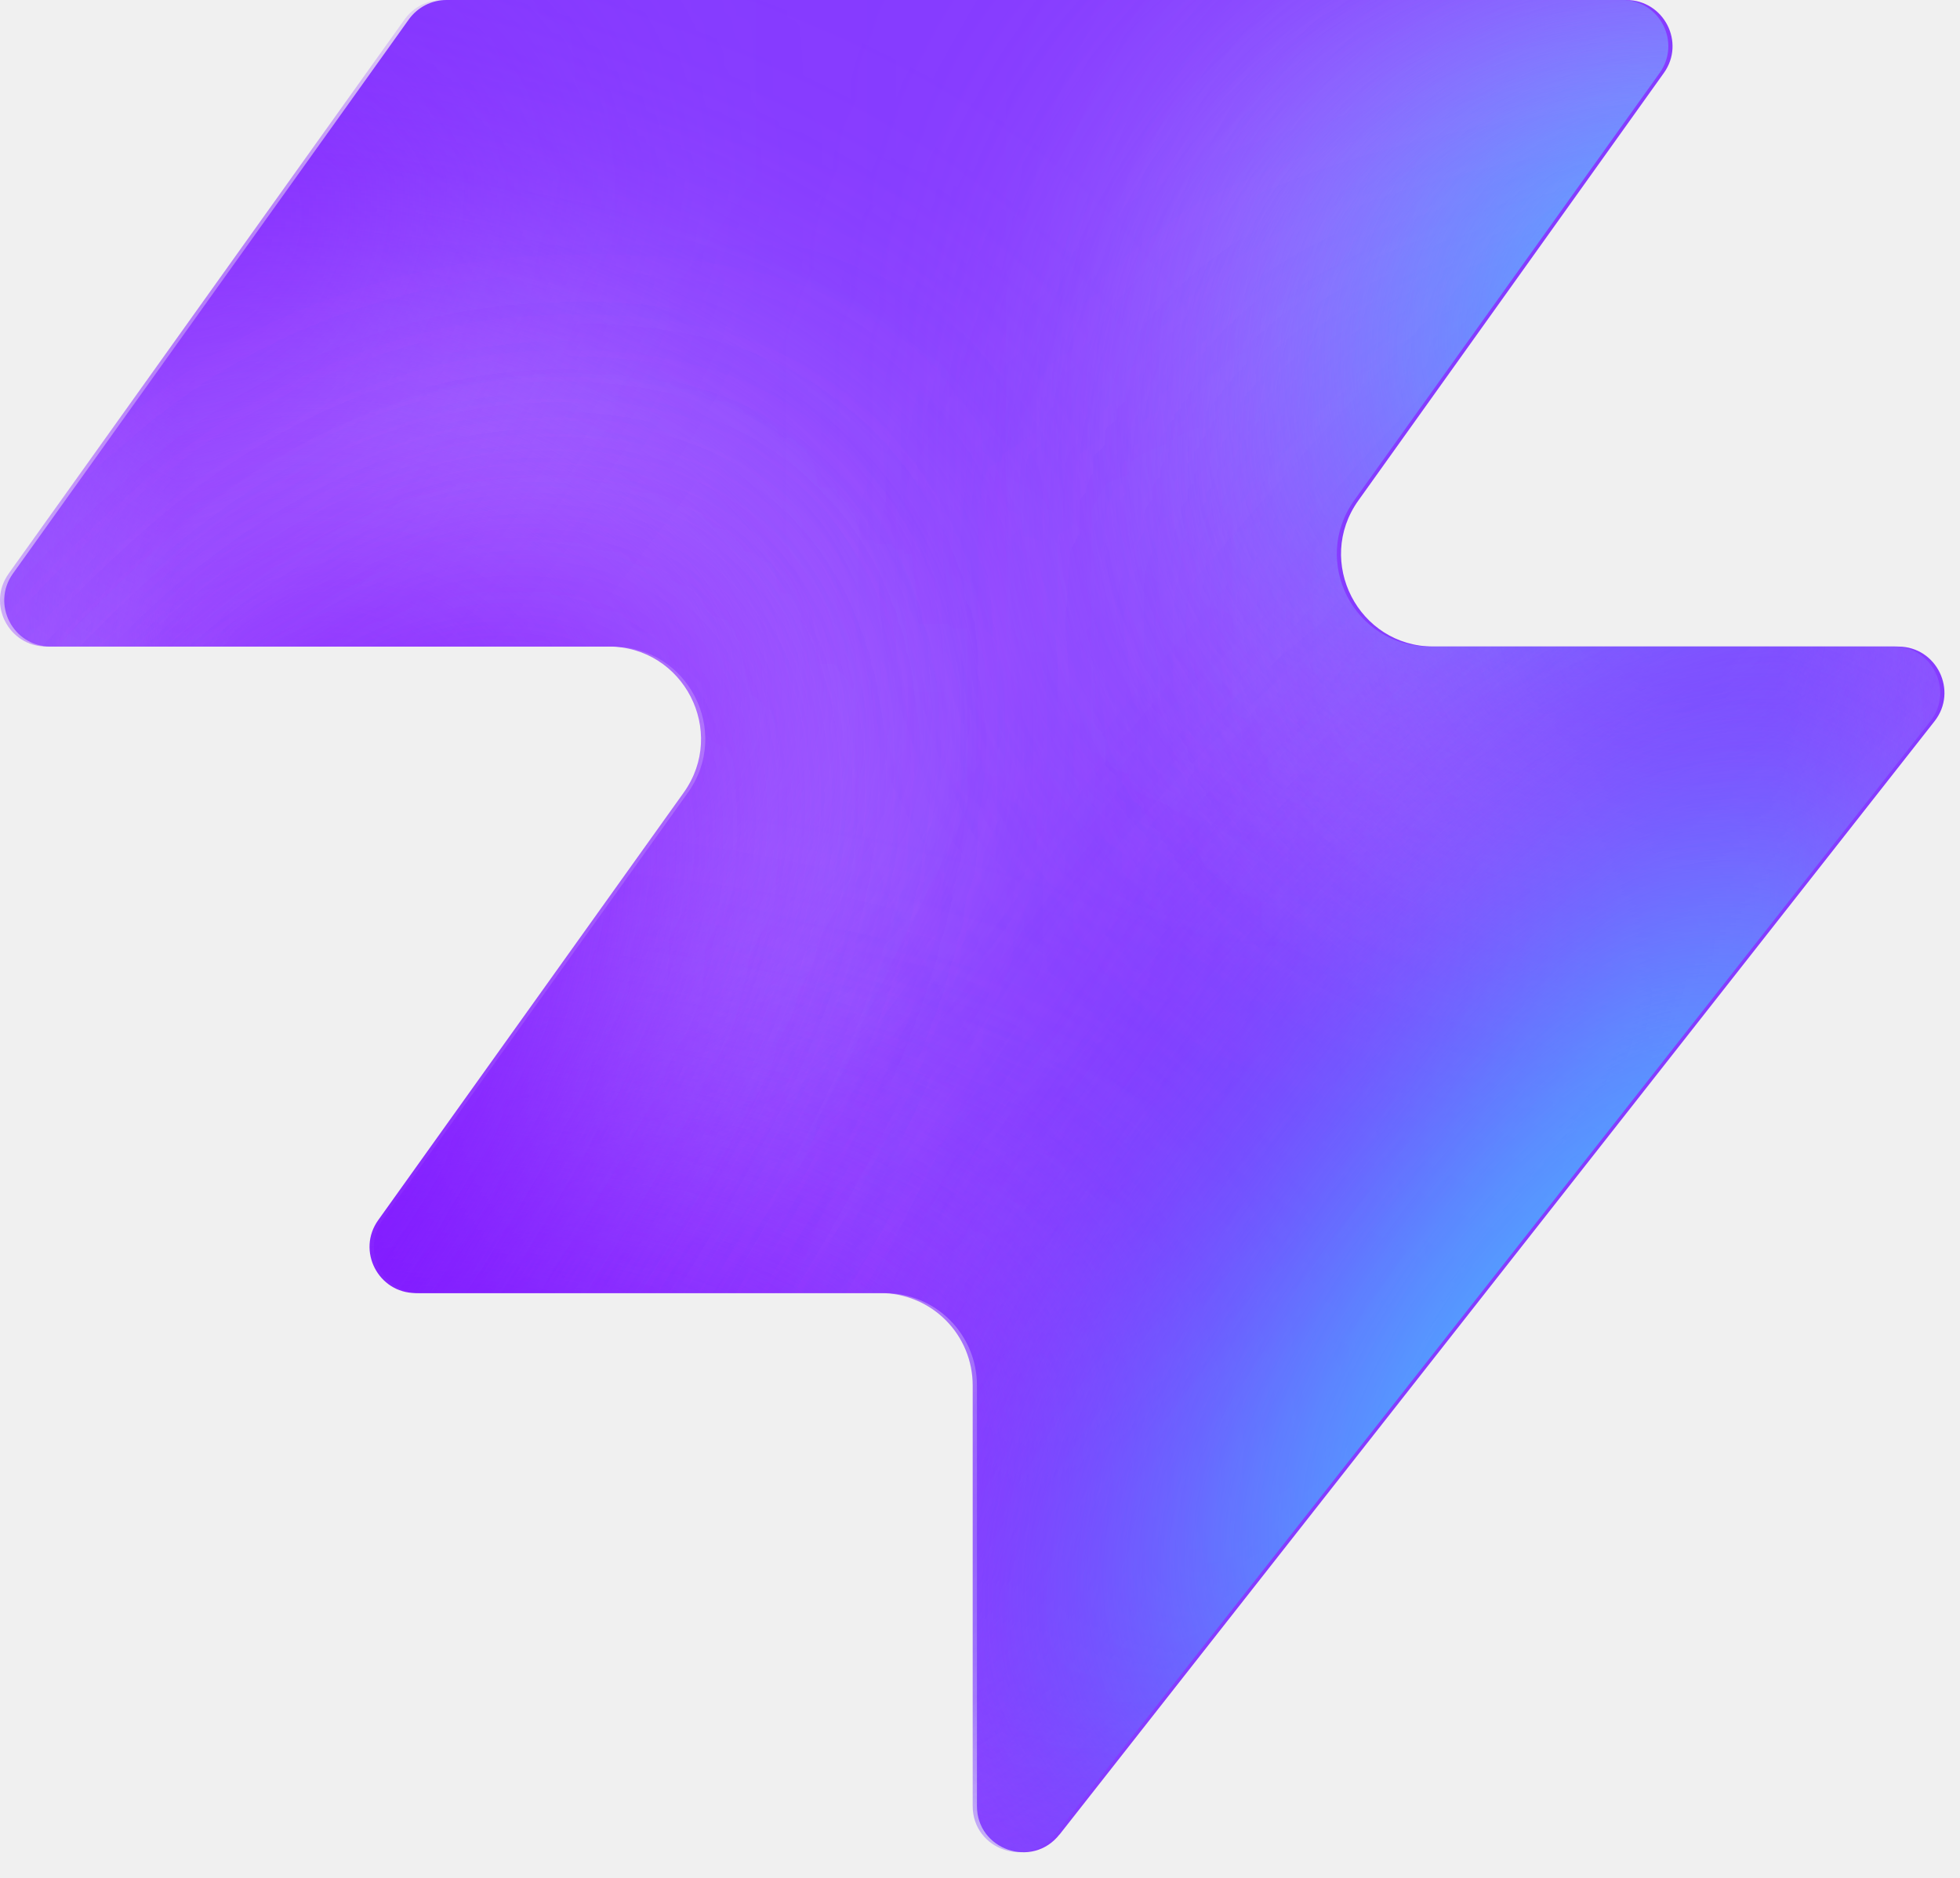
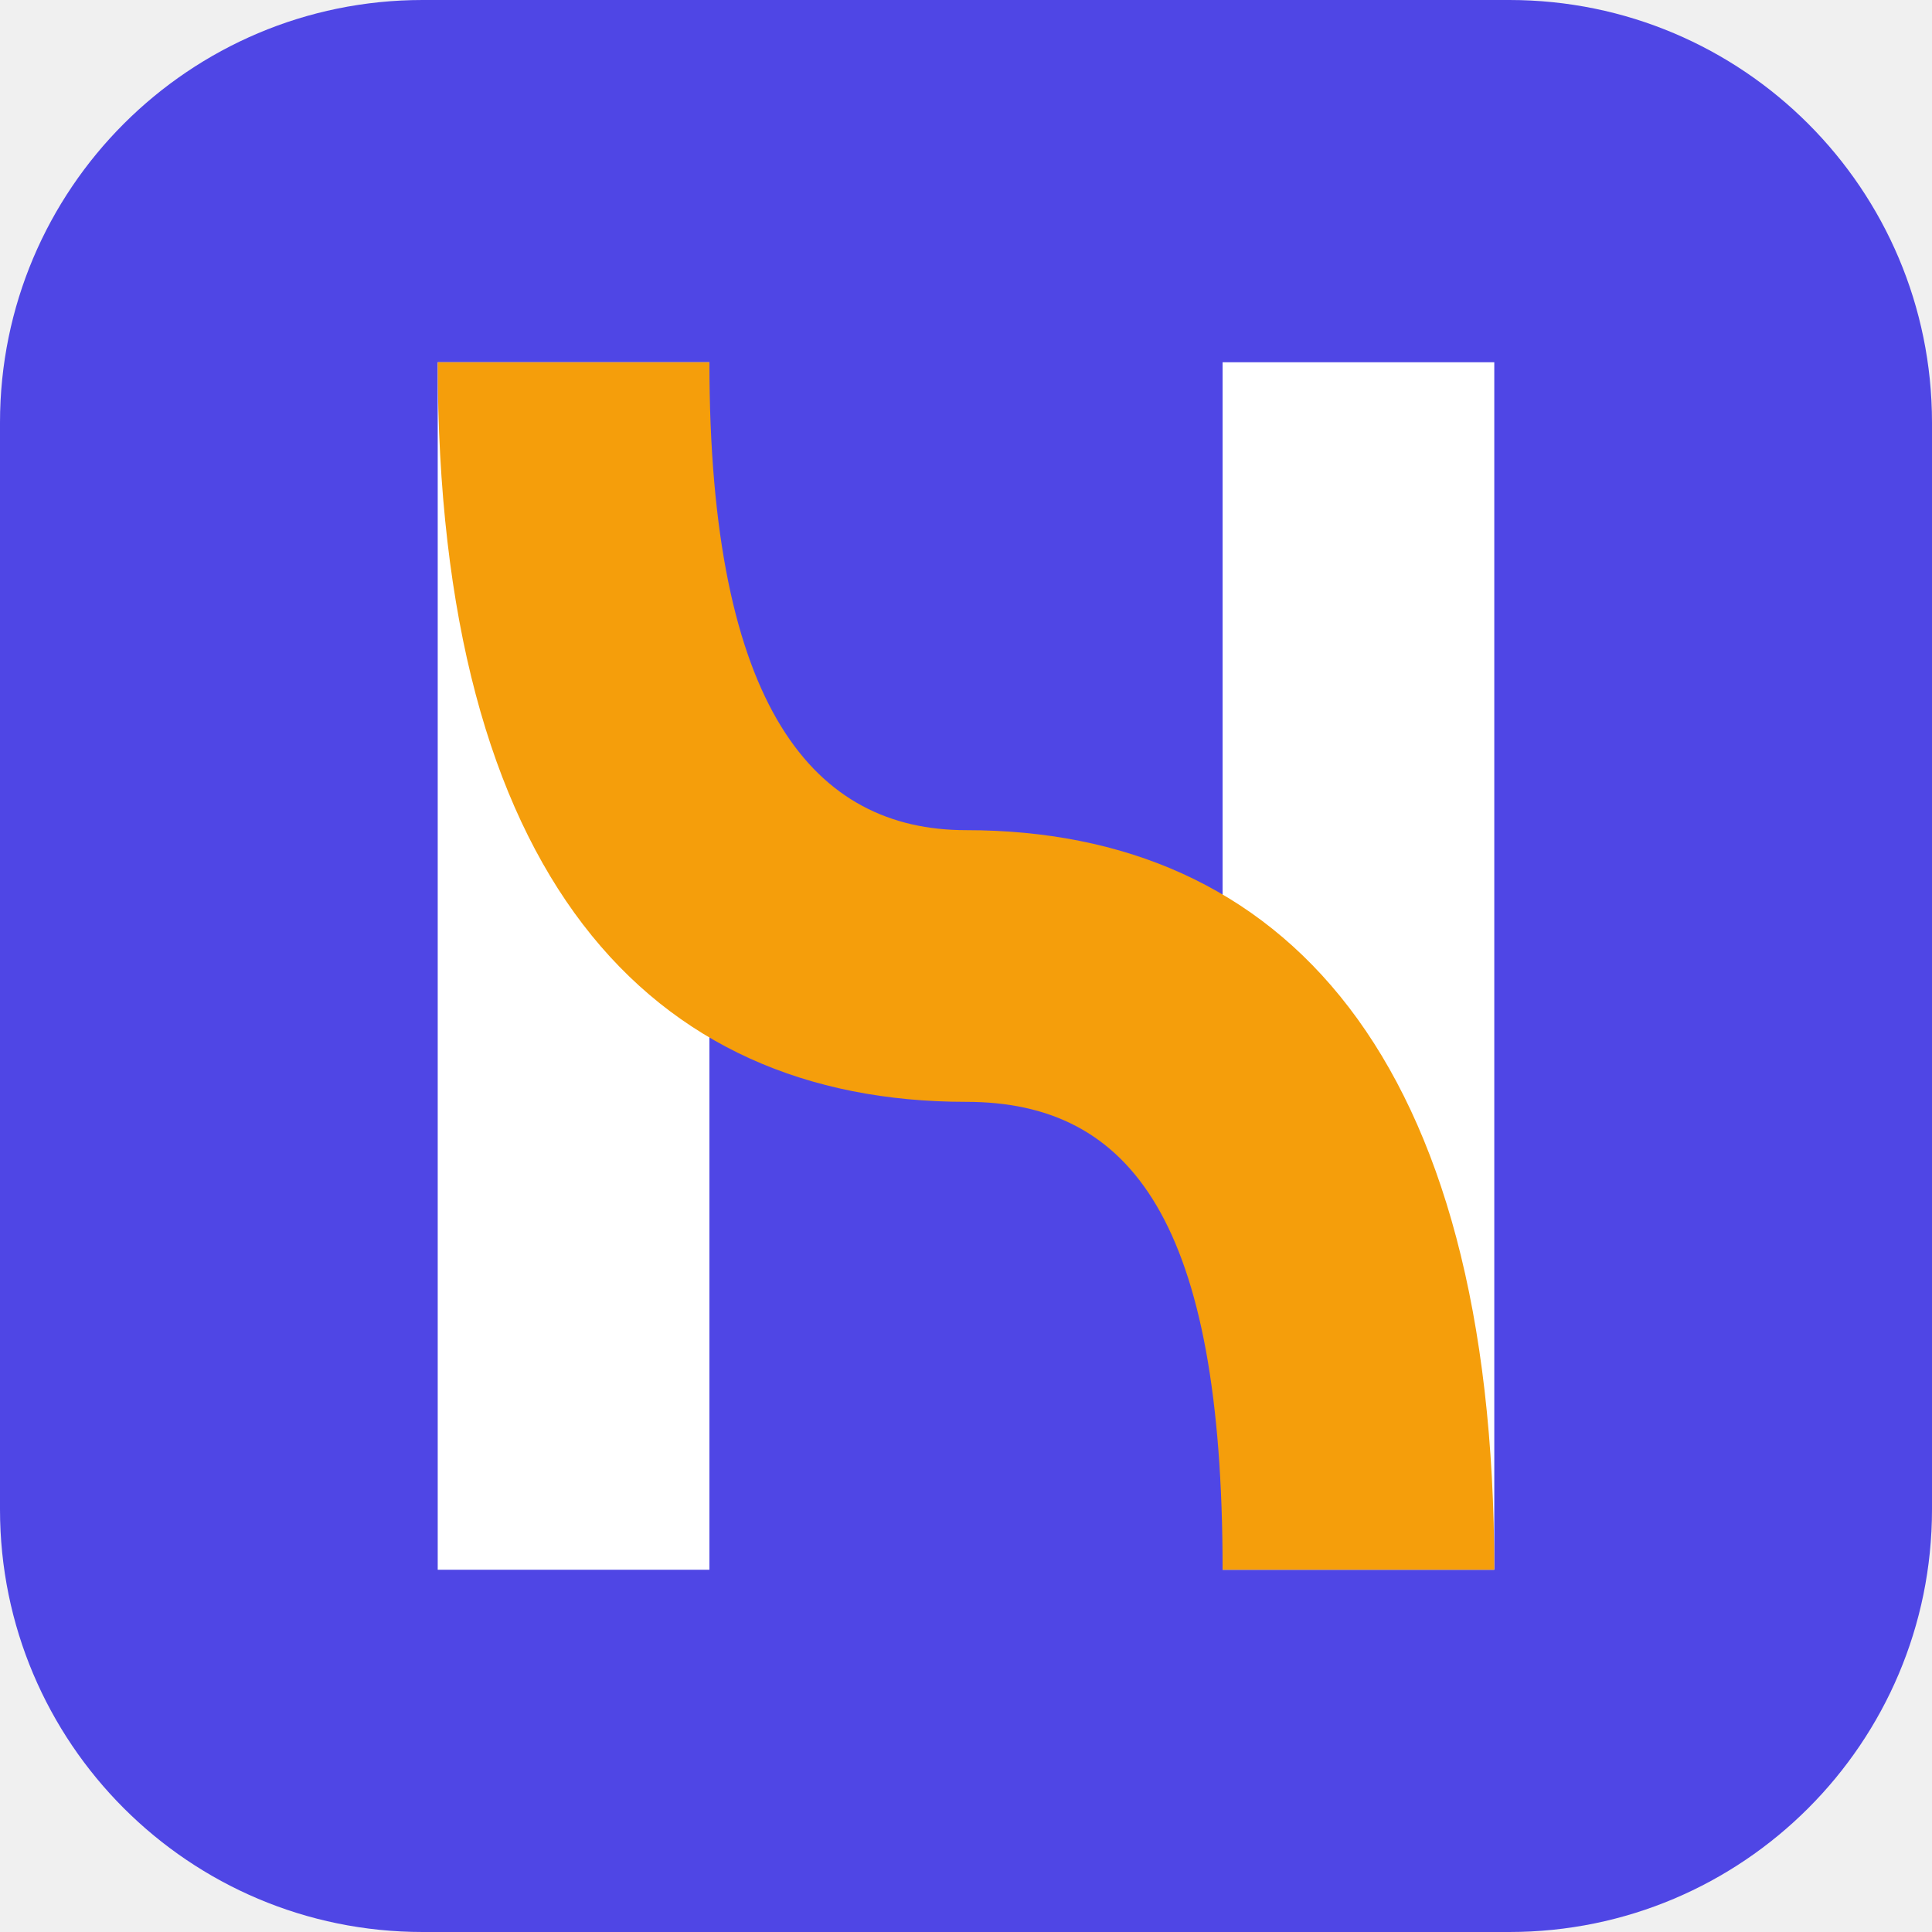
- <svg xmlns="http://www.w3.org/2000/svg" width="48" height="46" fill="none" viewBox="0 0 48 46">
-   <path fill="#863bff" d="M25.946 44.938c-.664.845-2.021.375-2.021-.698V33.937a2.26 2.26 0 0 0-2.262-2.262H10.287c-.92 0-1.456-1.04-.92-1.788l7.48-10.471c1.07-1.497 0-3.578-1.842-3.578H1.237c-.92 0-1.456-1.04-.92-1.788L10.013.474c.214-.297.556-.474.92-.474h28.894c.92 0 1.456 1.04.92 1.788l-7.48 10.471c-1.07 1.498 0 3.579 1.842 3.579h11.377c.943 0 1.473 1.088.89 1.83L25.947 44.94z" style="fill:#863bff;fill:color(display-p3 .525 .23 1);fill-opacity:1" />
-   <mask id="a" width="48" height="46" x="0" y="0" maskUnits="userSpaceOnUse" style="mask-type:alpha">
-     <path fill="#000" d="M25.842 44.938c-.664.844-2.021.375-2.021-.698V33.937a2.26 2.26 0 0 0-2.262-2.262H10.183c-.92 0-1.456-1.04-.92-1.788l7.48-10.471c1.07-1.498 0-3.579-1.842-3.579H1.133c-.92 0-1.456-1.04-.92-1.787L9.91.473c.214-.297.556-.474.92-.474h28.894c.92 0 1.456 1.04.92 1.788l-7.48 10.471c-1.07 1.498 0 3.578 1.842 3.578h11.377c.943 0 1.473 1.088.89 1.832L25.843 44.94z" style="fill:#000;fill-opacity:1" />
-   </mask>
-   <g mask="url(#a)">
-     <g filter="url(#b)">
-       <ellipse cx="5.508" cy="14.704" fill="#ede6ff" rx="5.508" ry="14.704" style="fill:#ede6ff;fill:color(display-p3 .927 .903 1);fill-opacity:1" transform="matrix(.00324 1 1 -.00324 -4.47 31.516)" />
+ <svg xmlns="http://www.w3.org/2000/svg" viewBox="0 0 512 512">
+   <rect width="512" height="512" rx="112" fill="#4f46e5" />
+   <g transform="translate(116,16) scale(2)">
+     <g fill="#ffffff">
+       <path d="M0,40 H36 V200 H0 Z" />
+       <path d="M104,40 H140 V200 H104 Z" />
    </g>
-     <g filter="url(#c)">
-       <ellipse cx="10.399" cy="29.851" fill="#ede6ff" rx="10.399" ry="29.851" style="fill:#ede6ff;fill:color(display-p3 .927 .903 1);fill-opacity:1" transform="matrix(.00324 1 1 -.00324 -39.328 7.883)" />
-     </g>
-     <g filter="url(#d)">
-       <ellipse cx="5.508" cy="30.487" fill="#7e14ff" rx="5.508" ry="30.487" style="fill:#7e14ff;fill:color(display-p3 .492 .077 1);fill-opacity:1" transform="rotate(89.814 -25.913 -14.639)scale(1 -1)" />
-     </g>
-     <g filter="url(#e)">
-       <ellipse cx="5.508" cy="30.599" fill="#7e14ff" rx="5.508" ry="30.599" style="fill:#7e14ff;fill:color(display-p3 .492 .077 1);fill-opacity:1" transform="rotate(89.814 -32.644 -3.334)scale(1 -1)" />
-     </g>
-     <g filter="url(#f)">
-       <ellipse cx="5.508" cy="30.599" fill="#7e14ff" rx="5.508" ry="30.599" style="fill:#7e14ff;fill:color(display-p3 .492 .077 1);fill-opacity:1" transform="matrix(.00324 1 1 -.00324 -34.34 30.47)" />
-     </g>
-     <g filter="url(#g)">
-       <ellipse cx="14.072" cy="22.078" fill="#ede6ff" rx="14.072" ry="22.078" style="fill:#ede6ff;fill:color(display-p3 .927 .903 1);fill-opacity:1" transform="rotate(93.35 24.506 48.493)scale(-1 1)" />
-     </g>
-     <g filter="url(#h)">
-       <ellipse cx="3.47" cy="21.501" fill="#7e14ff" rx="3.47" ry="21.501" style="fill:#7e14ff;fill:color(display-p3 .492 .077 1);fill-opacity:1" transform="rotate(89.009 28.708 47.59)scale(-1 1)" />
-     </g>
-     <g filter="url(#i)">
-       <ellipse cx="3.47" cy="21.501" fill="#7e14ff" rx="3.47" ry="21.501" style="fill:#7e14ff;fill:color(display-p3 .492 .077 1);fill-opacity:1" transform="rotate(89.009 28.708 47.59)scale(-1 1)" />
-     </g>
-     <g filter="url(#j)">
-       <ellipse cx=".387" cy="8.972" fill="#7e14ff" rx="4.407" ry="29.108" style="fill:#7e14ff;fill:color(display-p3 .492 .077 1);fill-opacity:1" transform="rotate(39.51 .387 8.972)" />
-     </g>
-     <g filter="url(#k)">
-       <ellipse cx="47.523" cy="-6.092" fill="#7e14ff" rx="4.407" ry="29.108" style="fill:#7e14ff;fill:color(display-p3 .492 .077 1);fill-opacity:1" transform="rotate(37.892 47.523 -6.092)" />
-     </g>
-     <g filter="url(#l)">
-       <ellipse cx="41.412" cy="6.333" fill="#47bfff" rx="5.971" ry="9.665" style="fill:#47bfff;fill:color(display-p3 .28 .748 1);fill-opacity:1" transform="rotate(37.892 41.412 6.333)" />
-     </g>
-     <g filter="url(#m)">
-       <ellipse cx="-1.879" cy="38.332" fill="#7e14ff" rx="4.407" ry="29.108" style="fill:#7e14ff;fill:color(display-p3 .492 .077 1);fill-opacity:1" transform="rotate(37.892 -1.88 38.332)" />
-     </g>
-     <g filter="url(#n)">
-       <ellipse cx="-1.879" cy="38.332" fill="#7e14ff" rx="4.407" ry="29.108" style="fill:#7e14ff;fill:color(display-p3 .492 .077 1);fill-opacity:1" transform="rotate(37.892 -1.88 38.332)" />
-     </g>
-     <g filter="url(#o)">
-       <ellipse cx="35.651" cy="29.907" fill="#7e14ff" rx="4.407" ry="29.108" style="fill:#7e14ff;fill:color(display-p3 .492 .077 1);fill-opacity:1" transform="rotate(37.892 35.651 29.907)" />
-     </g>
-     <g filter="url(#p)">
-       <ellipse cx="38.418" cy="32.4" fill="#47bfff" rx="5.971" ry="15.297" style="fill:#47bfff;fill:color(display-p3 .28 .748 1);fill-opacity:1" transform="rotate(37.892 38.418 32.4)" />
-     </g>
+     <path fill="#f59e0b" d="M0,40 H36 C36,86 50,102 70,102 C112,102 140,132 140,200 H104 C104,154 92,138 70,138 C28,138 0,108 0,40 Z" />
  </g>
-   <defs>
-     <filter id="b" width="60.045" height="41.654" x="-19.77" y="16.149" color-interpolation-filters="sRGB" filterUnits="userSpaceOnUse">
-       <feFlood flood-opacity="0" result="BackgroundImageFix" />
-       <feBlend in="SourceGraphic" in2="BackgroundImageFix" result="shape" />
-       <feGaussianBlur result="effect1_foregroundBlur_2002_17158" stdDeviation="7.659" />
-     </filter>
-     <filter id="c" width="90.34" height="51.437" x="-54.613" y="-7.533" color-interpolation-filters="sRGB" filterUnits="userSpaceOnUse">
-       <feFlood flood-opacity="0" result="BackgroundImageFix" />
-       <feBlend in="SourceGraphic" in2="BackgroundImageFix" result="shape" />
-       <feGaussianBlur result="effect1_foregroundBlur_2002_17158" stdDeviation="7.659" />
-     </filter>
-     <filter id="d" width="79.355" height="29.4" x="-49.64" y="2.03" color-interpolation-filters="sRGB" filterUnits="userSpaceOnUse">
-       <feFlood flood-opacity="0" result="BackgroundImageFix" />
-       <feBlend in="SourceGraphic" in2="BackgroundImageFix" result="shape" />
-       <feGaussianBlur result="effect1_foregroundBlur_2002_17158" stdDeviation="4.596" />
-     </filter>
-     <filter id="e" width="79.579" height="29.4" x="-45.045" y="20.029" color-interpolation-filters="sRGB" filterUnits="userSpaceOnUse">
-       <feFlood flood-opacity="0" result="BackgroundImageFix" />
-       <feBlend in="SourceGraphic" in2="BackgroundImageFix" result="shape" />
-       <feGaussianBlur result="effect1_foregroundBlur_2002_17158" stdDeviation="4.596" />
-     </filter>
-     <filter id="f" width="79.579" height="29.4" x="-43.513" y="21.178" color-interpolation-filters="sRGB" filterUnits="userSpaceOnUse">
-       <feFlood flood-opacity="0" result="BackgroundImageFix" />
-       <feBlend in="SourceGraphic" in2="BackgroundImageFix" result="shape" />
-       <feGaussianBlur result="effect1_foregroundBlur_2002_17158" stdDeviation="4.596" />
-     </filter>
-     <filter id="g" width="74.749" height="58.852" x="15.756" y="-17.901" color-interpolation-filters="sRGB" filterUnits="userSpaceOnUse">
-       <feFlood flood-opacity="0" result="BackgroundImageFix" />
-       <feBlend in="SourceGraphic" in2="BackgroundImageFix" result="shape" />
-       <feGaussianBlur result="effect1_foregroundBlur_2002_17158" stdDeviation="7.659" />
-     </filter>
-     <filter id="h" width="61.377" height="25.362" x="23.548" y="2.284" color-interpolation-filters="sRGB" filterUnits="userSpaceOnUse">
-       <feFlood flood-opacity="0" result="BackgroundImageFix" />
-       <feBlend in="SourceGraphic" in2="BackgroundImageFix" result="shape" />
-       <feGaussianBlur result="effect1_foregroundBlur_2002_17158" stdDeviation="4.596" />
-     </filter>
-     <filter id="i" width="61.377" height="25.362" x="23.548" y="2.284" color-interpolation-filters="sRGB" filterUnits="userSpaceOnUse">
-       <feFlood flood-opacity="0" result="BackgroundImageFix" />
-       <feBlend in="SourceGraphic" in2="BackgroundImageFix" result="shape" />
-       <feGaussianBlur result="effect1_foregroundBlur_2002_17158" stdDeviation="4.596" />
-     </filter>
-     <filter id="j" width="56.045" height="63.649" x="-27.636" y="-22.853" color-interpolation-filters="sRGB" filterUnits="userSpaceOnUse">
-       <feFlood flood-opacity="0" result="BackgroundImageFix" />
-       <feBlend in="SourceGraphic" in2="BackgroundImageFix" result="shape" />
-       <feGaussianBlur result="effect1_foregroundBlur_2002_17158" stdDeviation="4.596" />
-     </filter>
-     <filter id="k" width="54.814" height="64.646" x="20.116" y="-38.415" color-interpolation-filters="sRGB" filterUnits="userSpaceOnUse">
-       <feFlood flood-opacity="0" result="BackgroundImageFix" />
-       <feBlend in="SourceGraphic" in2="BackgroundImageFix" result="shape" />
-       <feGaussianBlur result="effect1_foregroundBlur_2002_17158" stdDeviation="4.596" />
-     </filter>
-     <filter id="l" width="33.541" height="35.313" x="24.641" y="-11.323" color-interpolation-filters="sRGB" filterUnits="userSpaceOnUse">
-       <feFlood flood-opacity="0" result="BackgroundImageFix" />
-       <feBlend in="SourceGraphic" in2="BackgroundImageFix" result="shape" />
-       <feGaussianBlur result="effect1_foregroundBlur_2002_17158" stdDeviation="4.596" />
-     </filter>
-     <filter id="m" width="54.814" height="64.646" x="-29.286" y="6.009" color-interpolation-filters="sRGB" filterUnits="userSpaceOnUse">
-       <feFlood flood-opacity="0" result="BackgroundImageFix" />
-       <feBlend in="SourceGraphic" in2="BackgroundImageFix" result="shape" />
-       <feGaussianBlur result="effect1_foregroundBlur_2002_17158" stdDeviation="4.596" />
-     </filter>
-     <filter id="n" width="54.814" height="64.646" x="-29.286" y="6.009" color-interpolation-filters="sRGB" filterUnits="userSpaceOnUse">
-       <feFlood flood-opacity="0" result="BackgroundImageFix" />
-       <feBlend in="SourceGraphic" in2="BackgroundImageFix" result="shape" />
-       <feGaussianBlur result="effect1_foregroundBlur_2002_17158" stdDeviation="4.596" />
-     </filter>
-     <filter id="o" width="54.814" height="64.646" x="8.244" y="-2.416" color-interpolation-filters="sRGB" filterUnits="userSpaceOnUse">
-       <feFlood flood-opacity="0" result="BackgroundImageFix" />
-       <feBlend in="SourceGraphic" in2="BackgroundImageFix" result="shape" />
-       <feGaussianBlur result="effect1_foregroundBlur_2002_17158" stdDeviation="4.596" />
-     </filter>
-     <filter id="p" width="39.409" height="43.623" x="18.713" y="10.588" color-interpolation-filters="sRGB" filterUnits="userSpaceOnUse">
-       <feFlood flood-opacity="0" result="BackgroundImageFix" />
-       <feBlend in="SourceGraphic" in2="BackgroundImageFix" result="shape" />
-       <feGaussianBlur result="effect1_foregroundBlur_2002_17158" stdDeviation="4.596" />
-     </filter>
-   </defs>
</svg>
